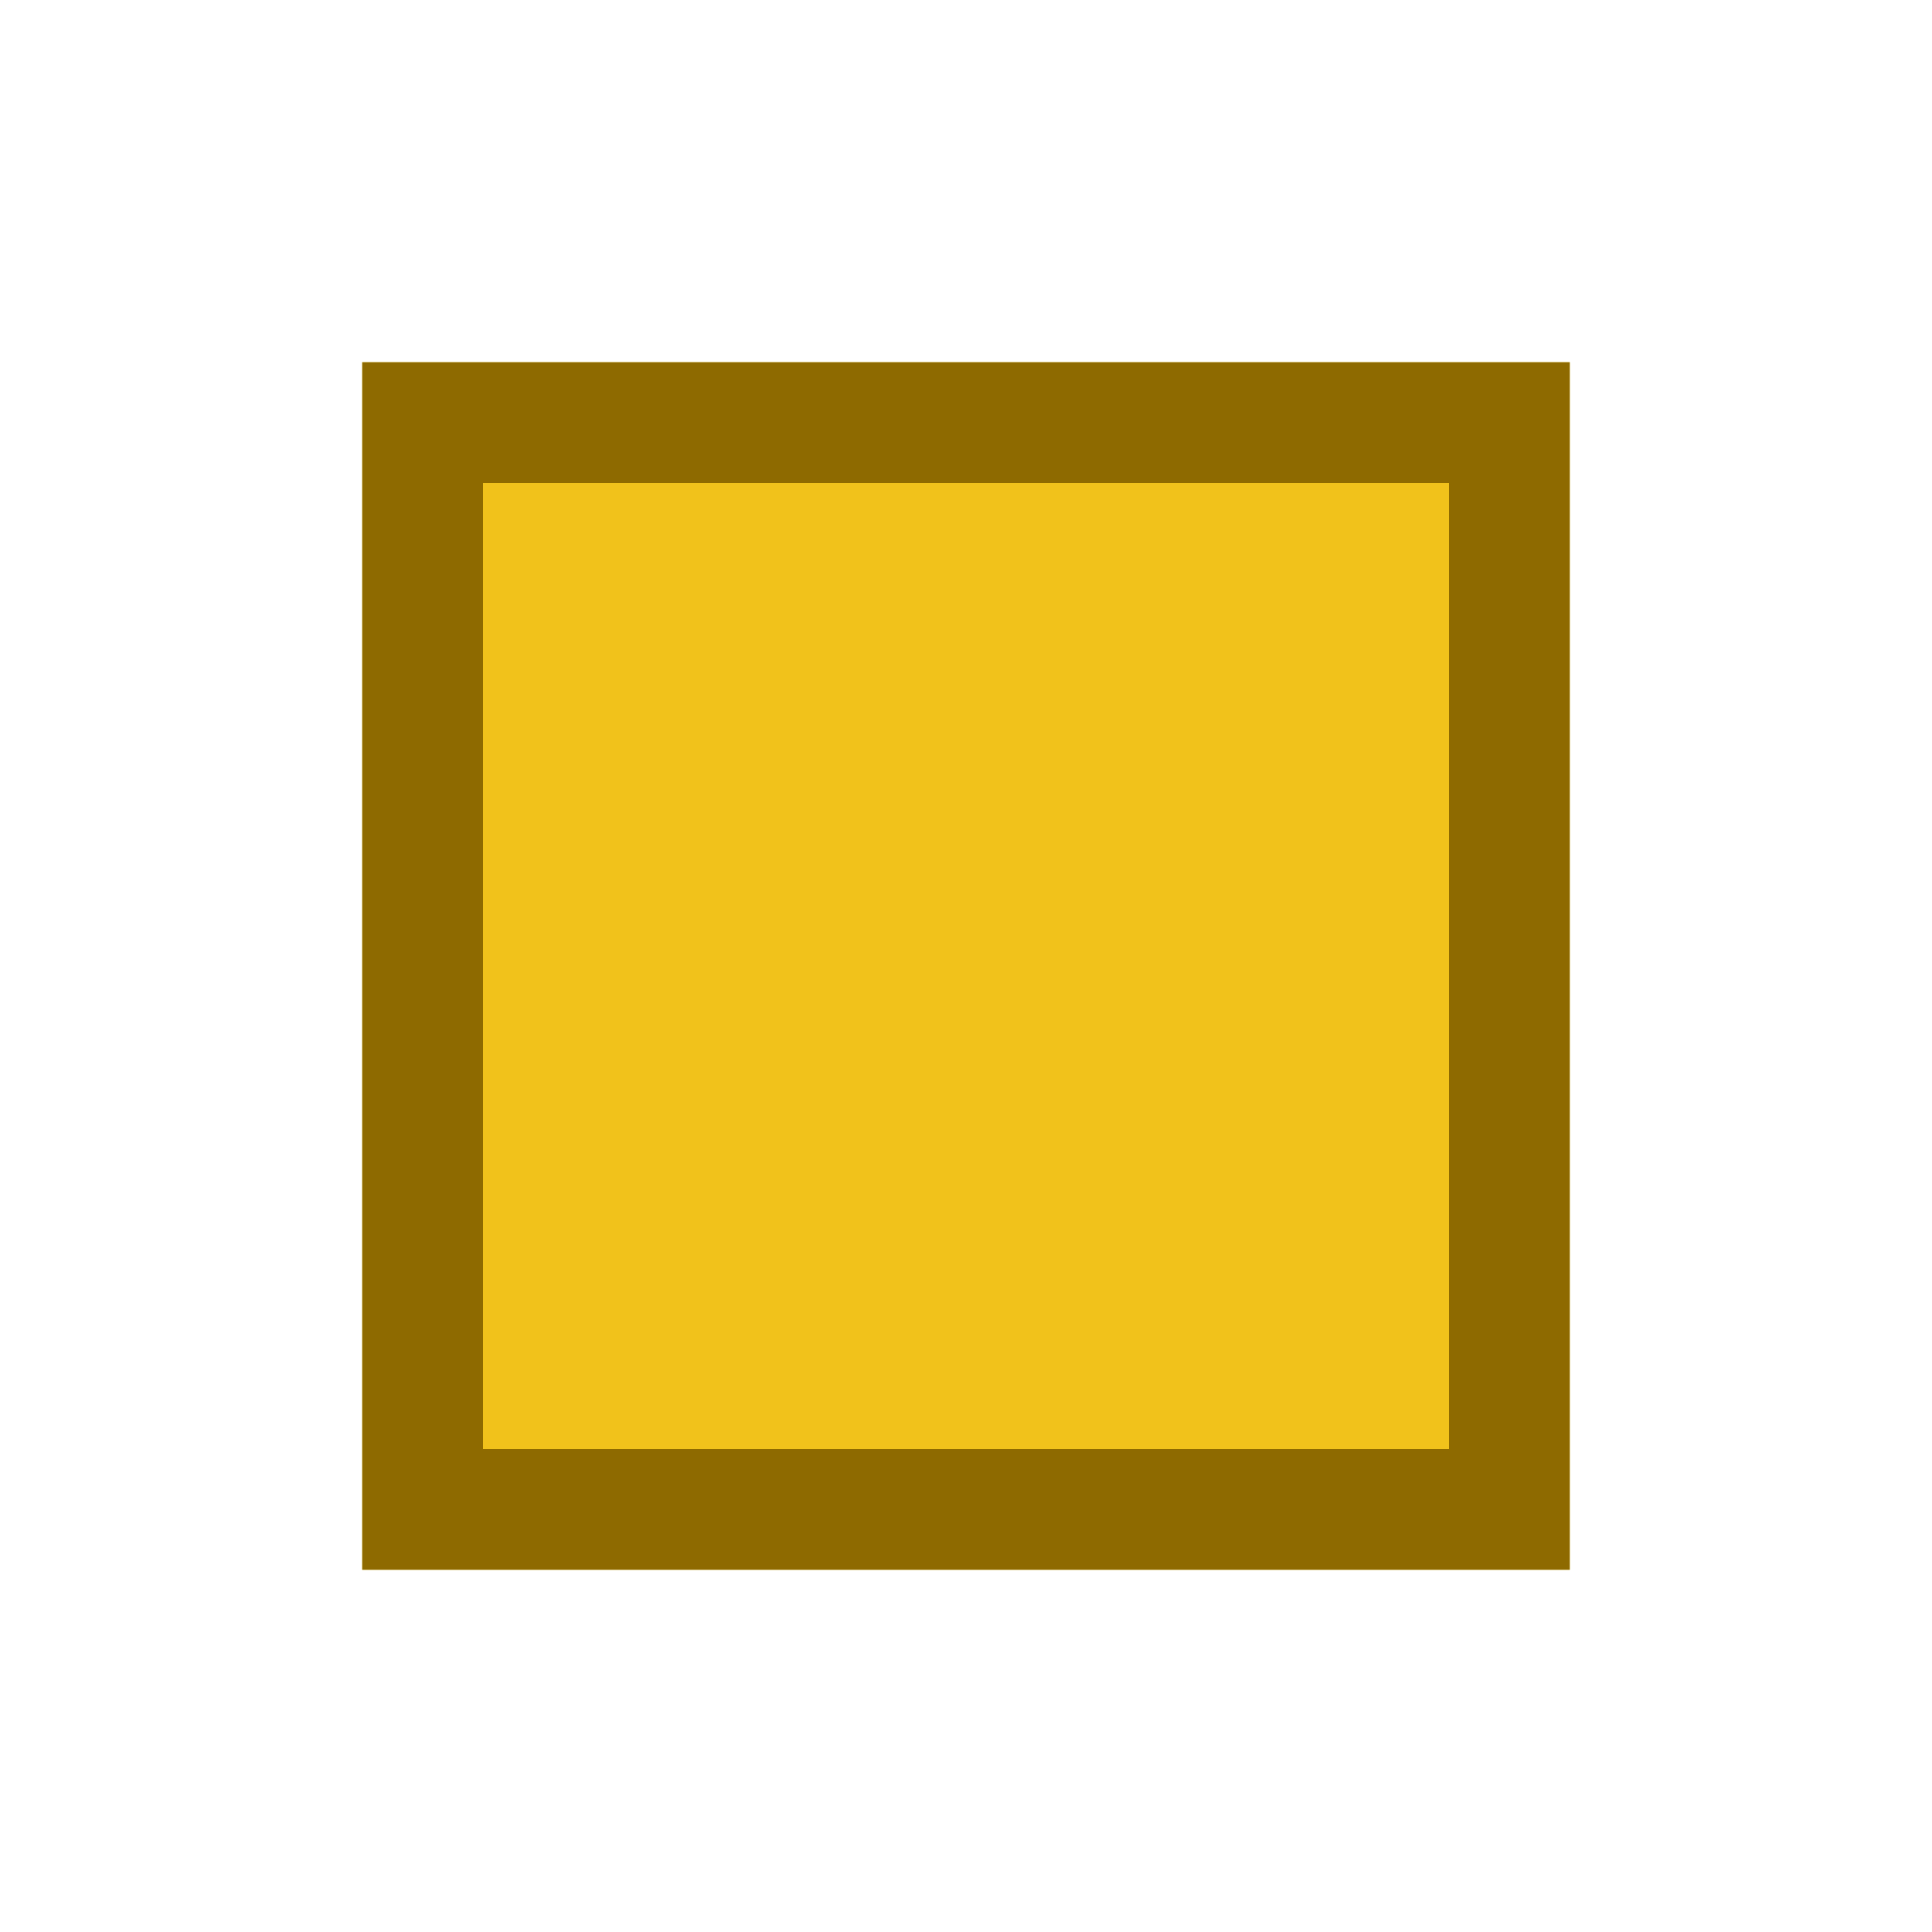
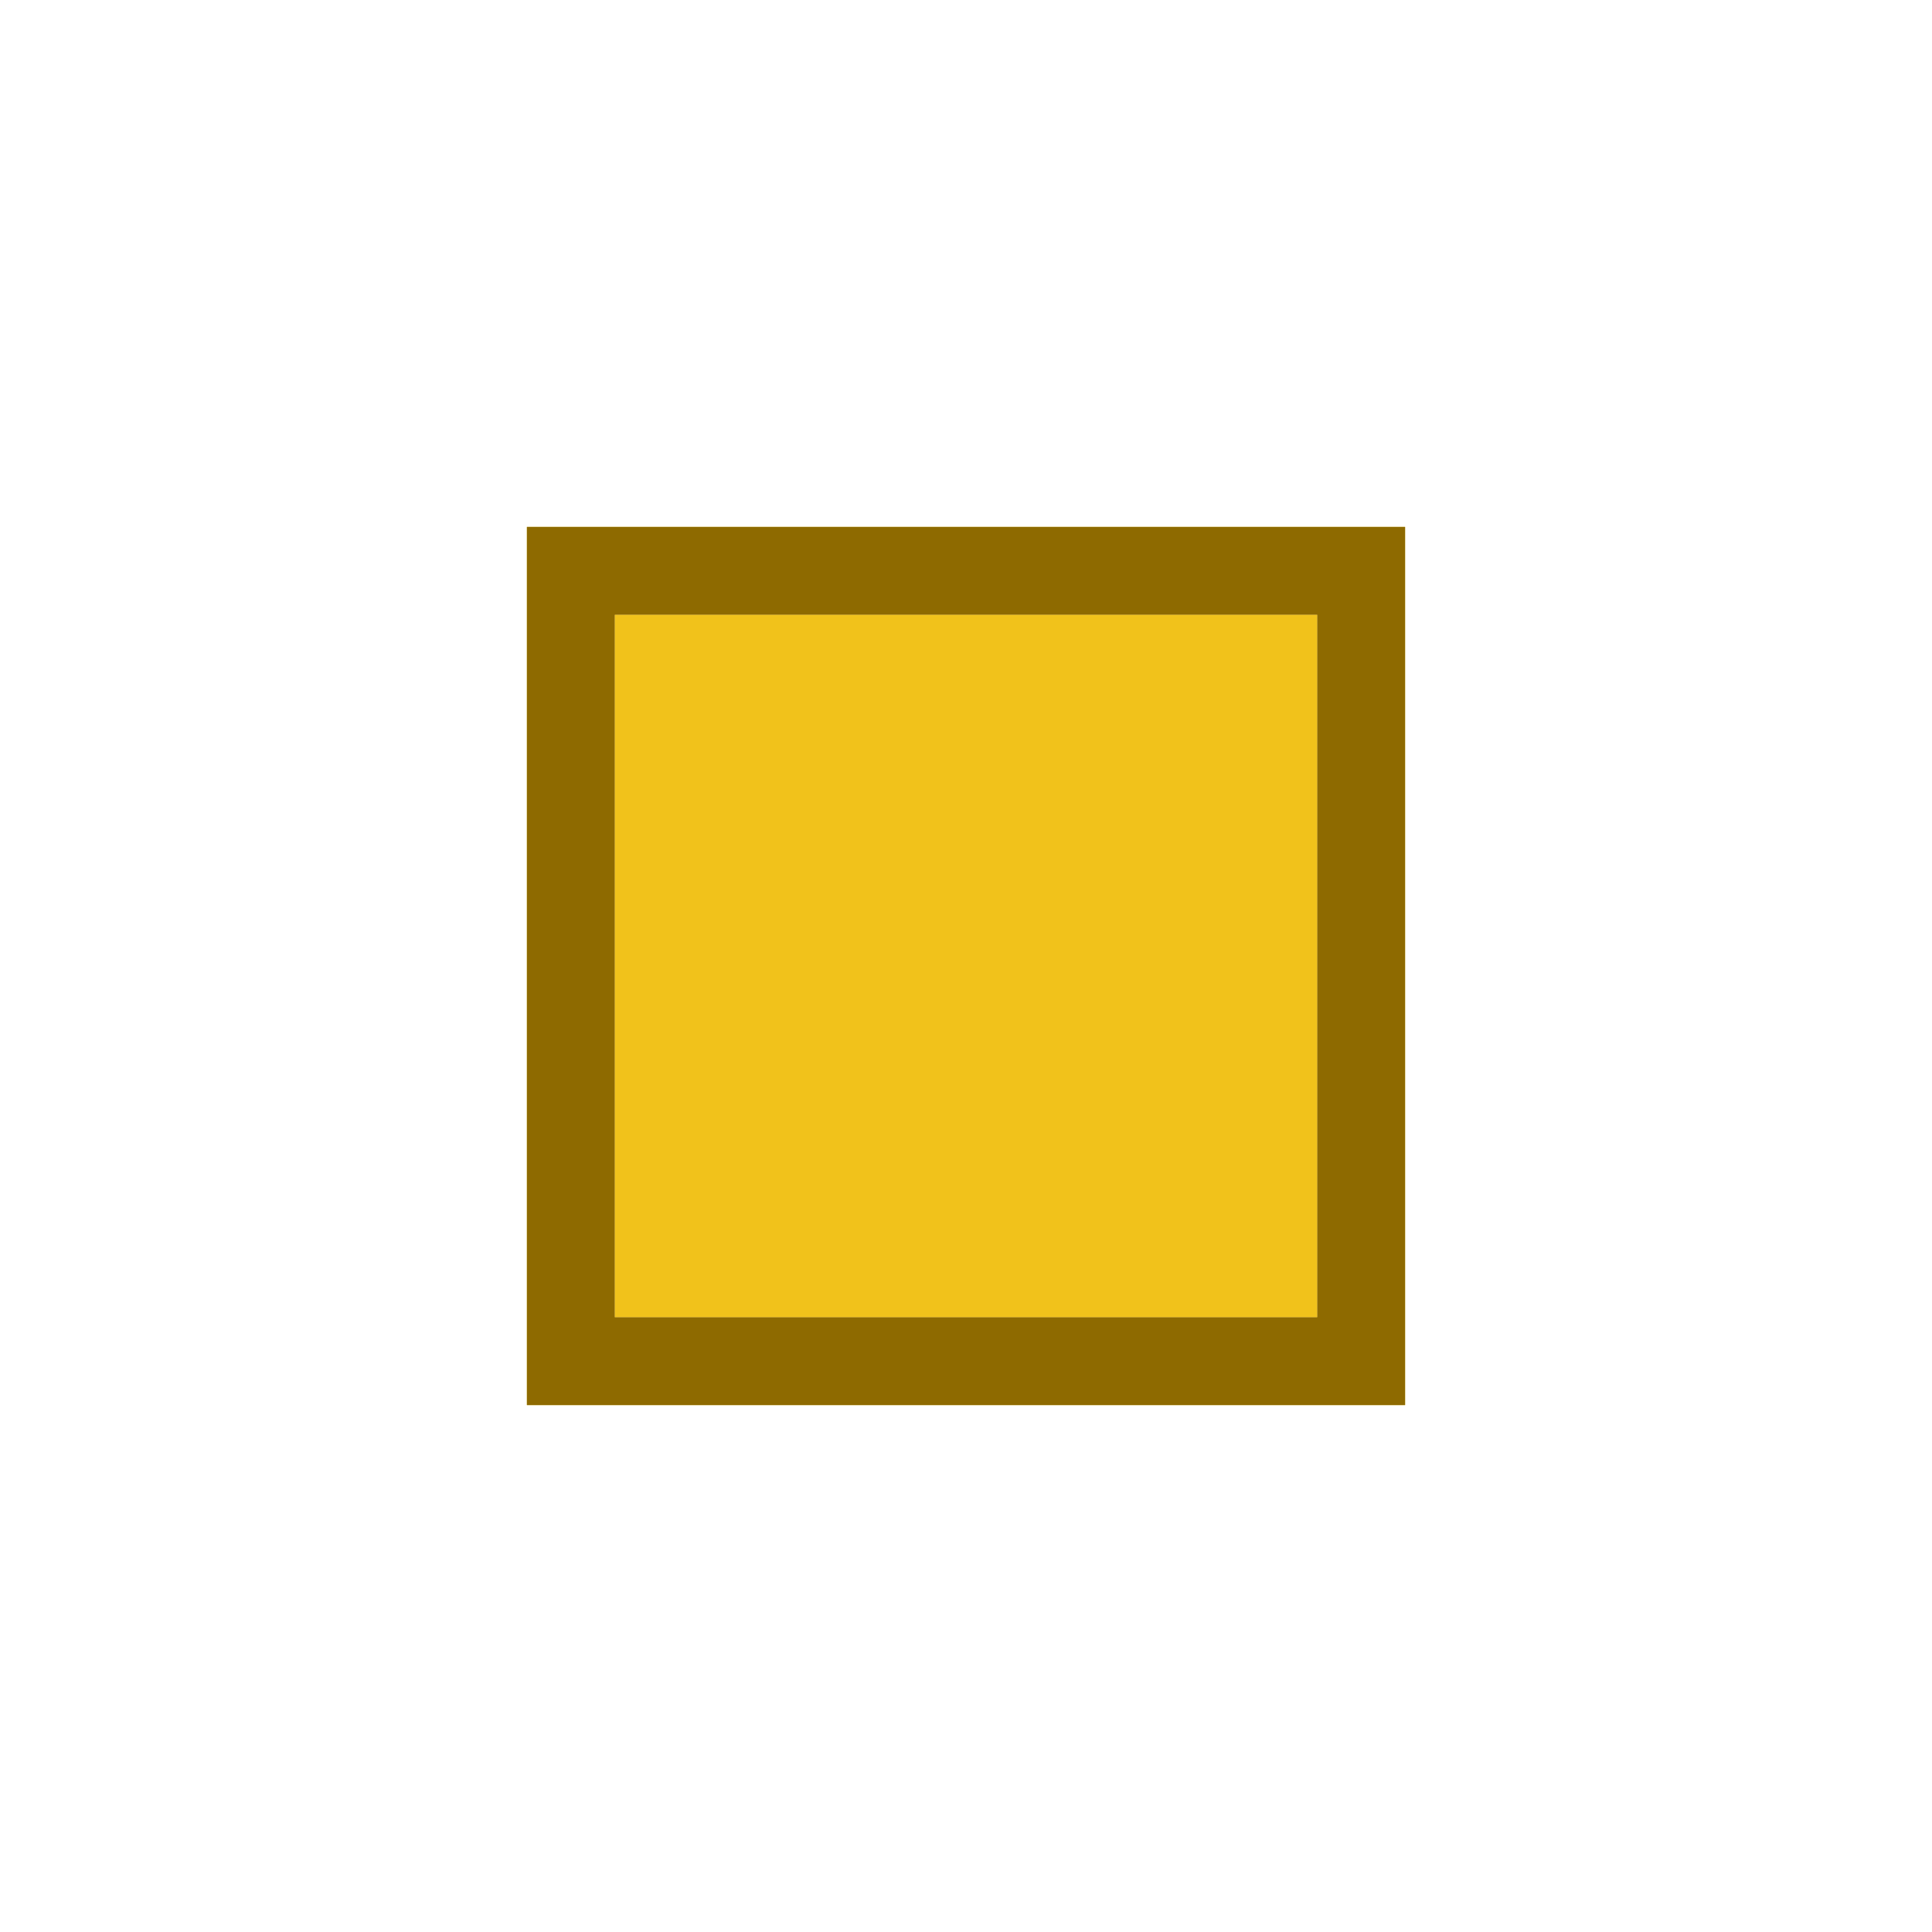
- <svg xmlns="http://www.w3.org/2000/svg" width="16" height="16" viewBox="0 0 16 16" fill="none">
+ <svg xmlns="http://www.w3.org/2000/svg" width="16" height="16" viewBox="-3 -3 22 22" fill="none">
  <path d="M12 4H4V12H12V4Z" fill="#F1C21B" />
  <path d="M12 4V12H4V4H12ZM13 3H3V13H13V3Z" fill="#F1C21B" />
  <path d="M12 4V12H4V4H12ZM13 3H3V13H13V3Z" fill="#8E6A00" />
</svg>
